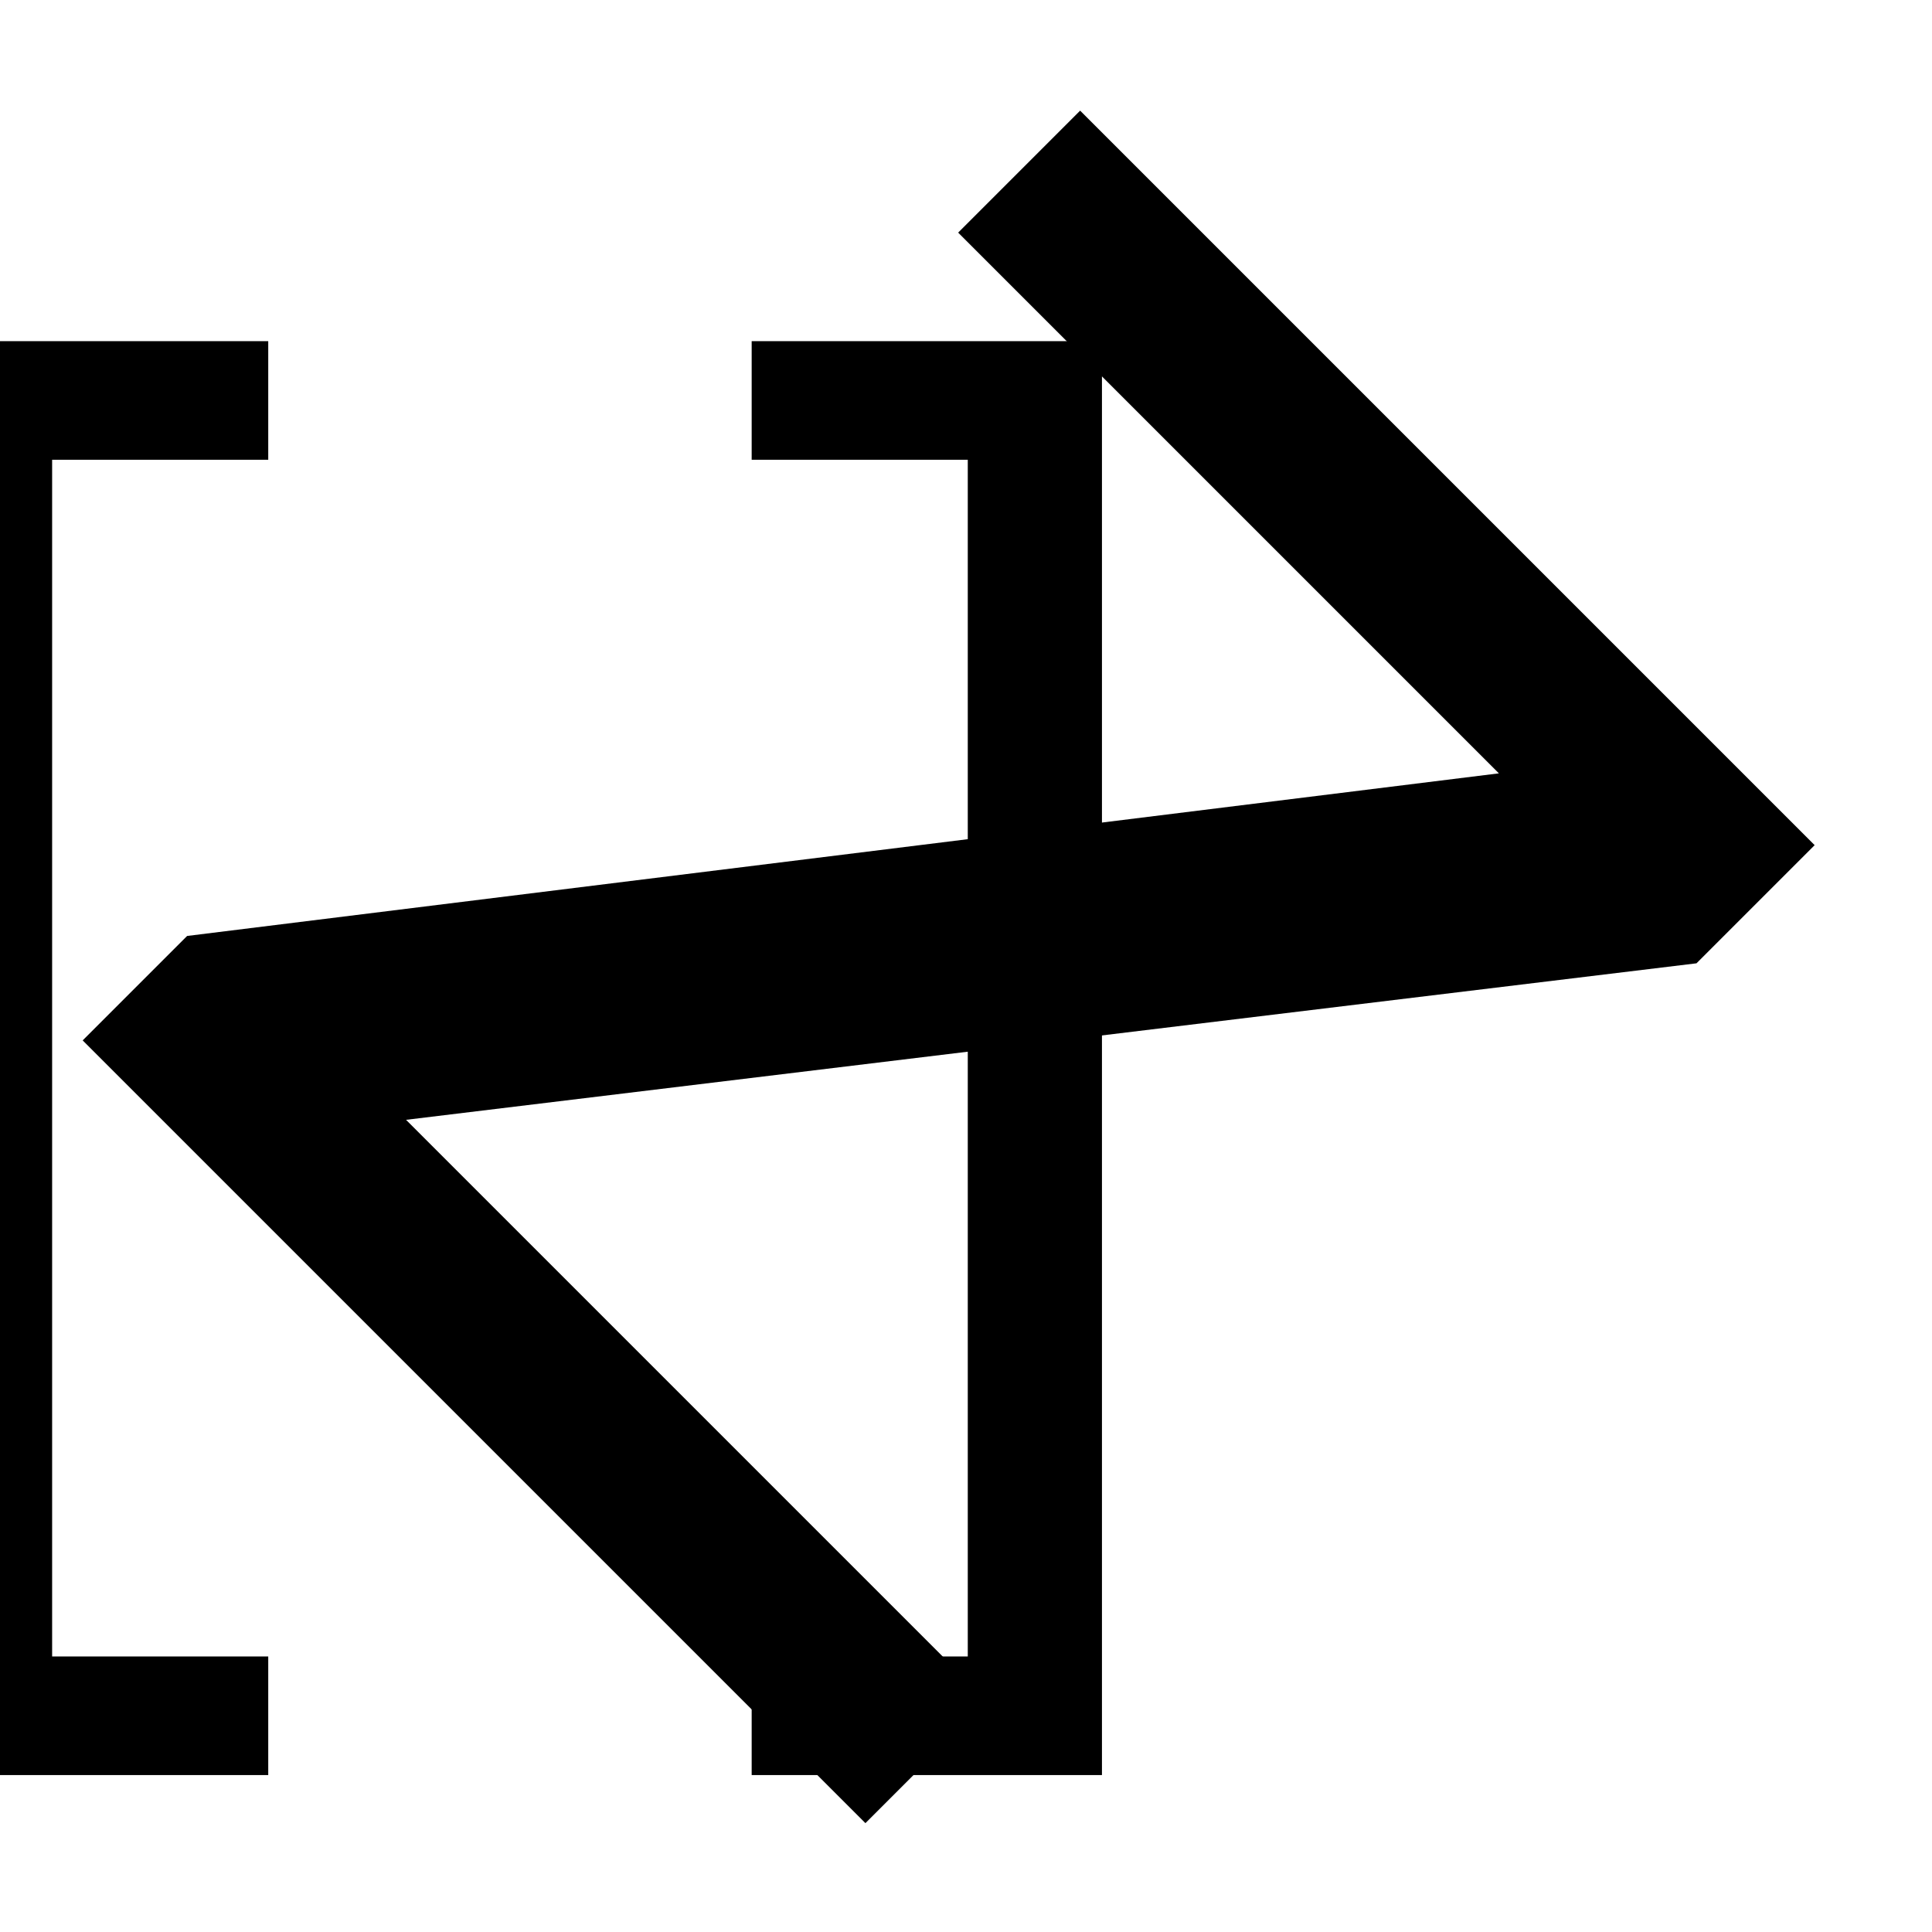
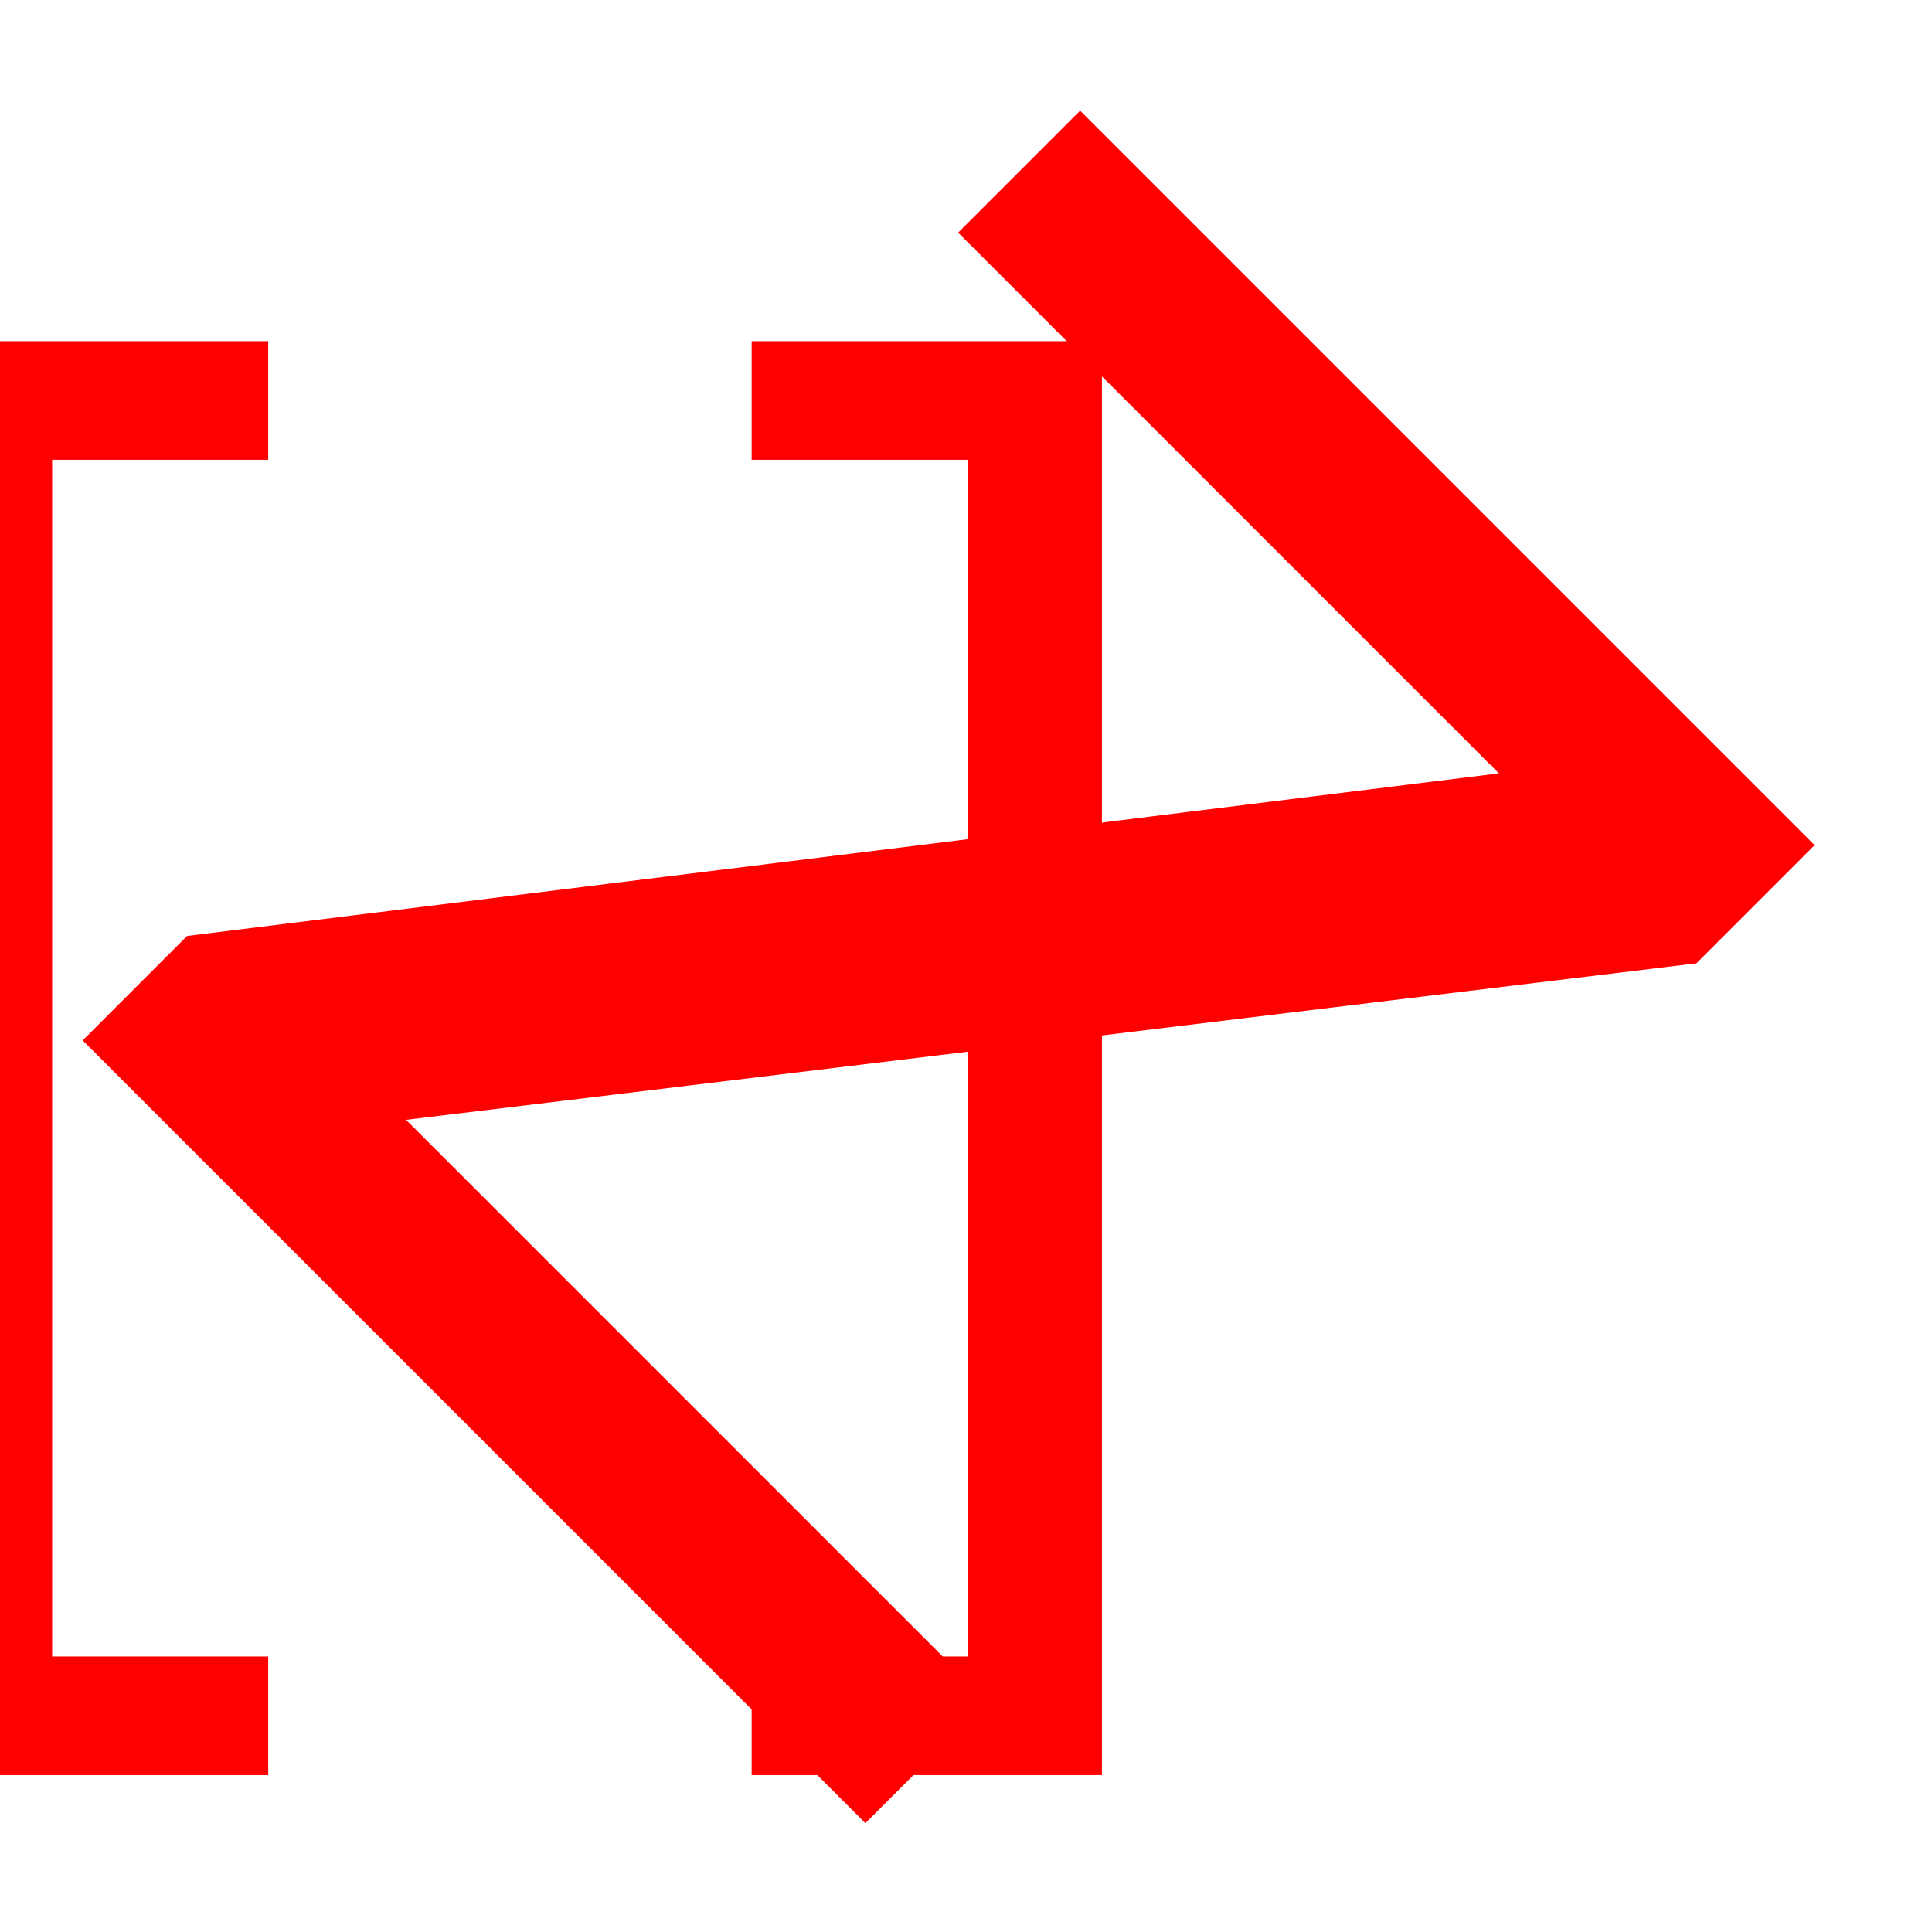
- <svg xmlns="http://www.w3.org/2000/svg" id="图层_1" data-name="图层 1" viewBox="0 0 28 28">
+ <svg xmlns="http://www.w3.org/2000/svg" version="1.1" viewBox="0 0 28 28" width="100%" height="100%" id="图层_1" data-name="图层 1">
  <defs>
-     <style>.cls-1{font-size:23.82px;font-family:SourceHanSansHWSC-Regular-GBpc-EUC-H, Source Han Sans HW SC;}.cls-2{font-size:36.86px;font-family:SourceHanSerifSC-Regular-GBpc-EUC-H, Source Han Serif SC;}</style>
+     <style>
+             .cls-1{font-size:23.82px;font-family:SourceHanSansHWSC-Regular-GBpc-EUC-H, Source Han Sans HW SC;}.cls-2{font-size:36.86px;font-family:SourceHanSerifSC-Regular-GBpc-EUC-H, Source Han Serif SC;}
+         </style>
  </defs>
-   <text class="cls-1" transform="translate(-3 21.96) scale(0.95 1)">[ ]</text>
+   <text class="cls-1" transform="translate(-3 21.96) scale(0.95 1)" fill="red">
+         [ ]
+     </text>
  <g id="图层_2" data-name="图层 2">
-     <text class="cls-2" transform="translate(0.07 13.95) rotate(45) scale(1.11 1)">z</text>
+     <text class="cls-2" transform="translate(0.07 13.95) rotate(45) scale(1.11 1)" fill="red">
+         z
+     </text>
  </g>
</svg>
